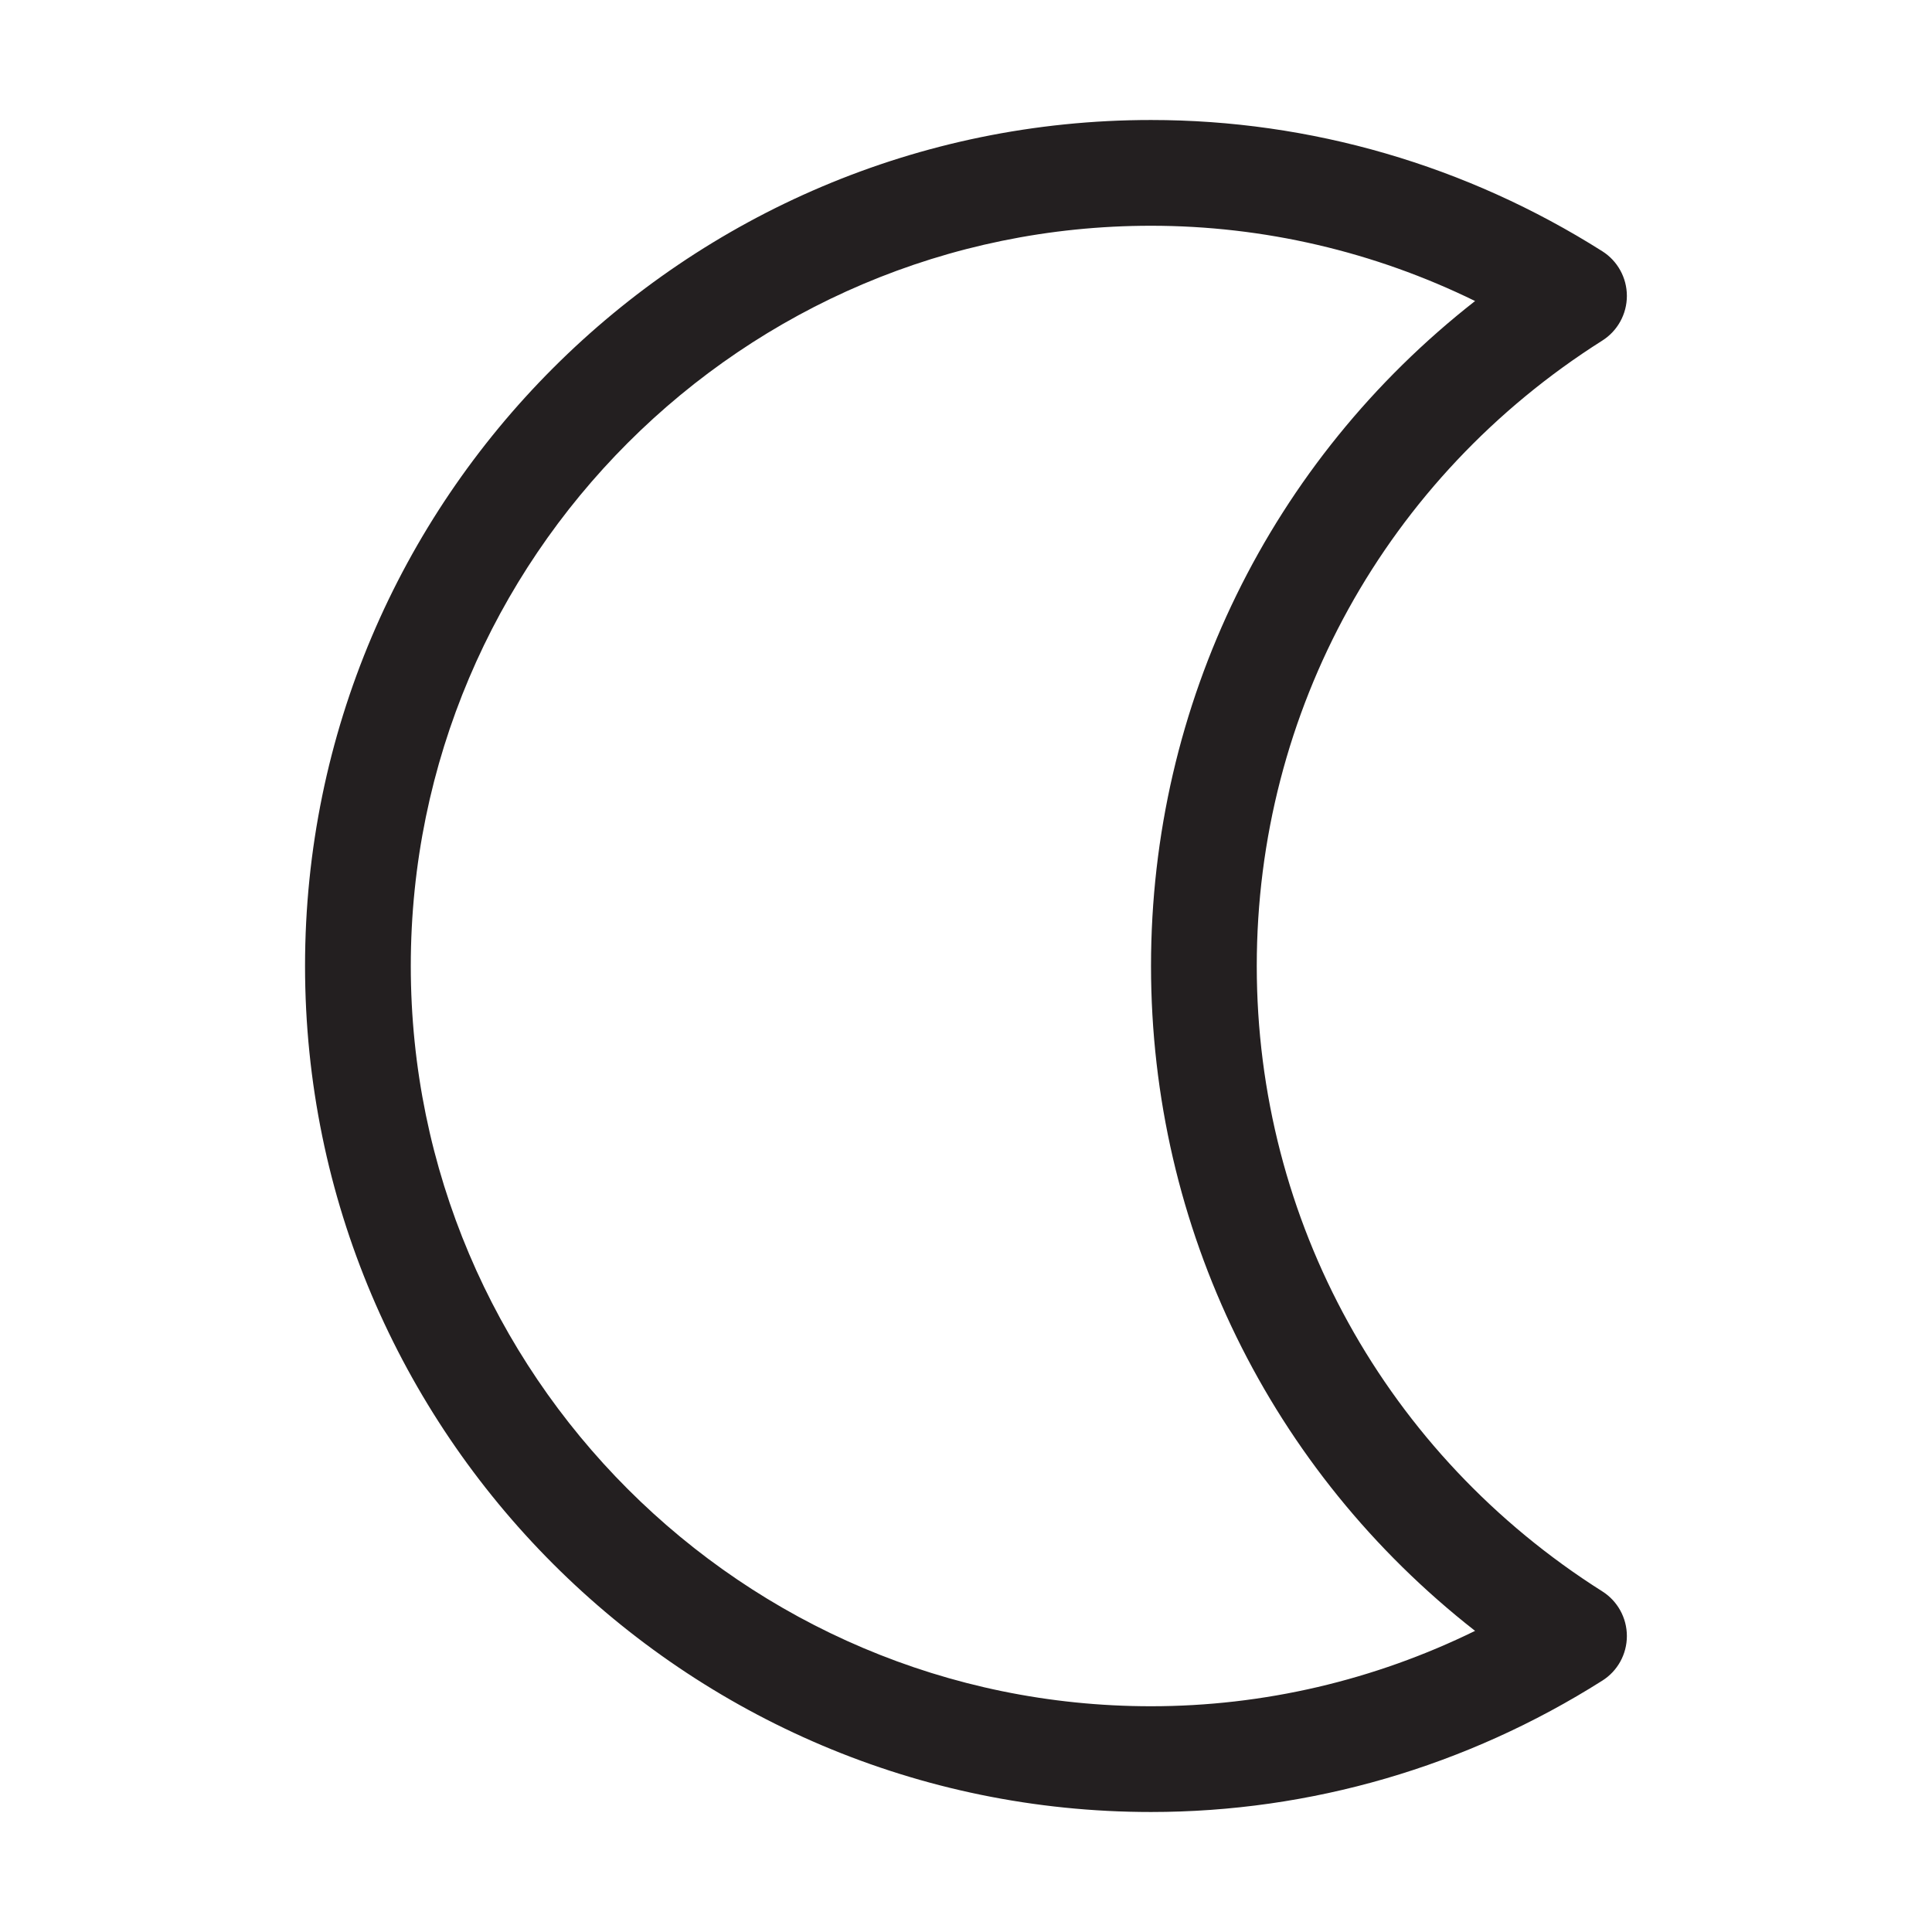
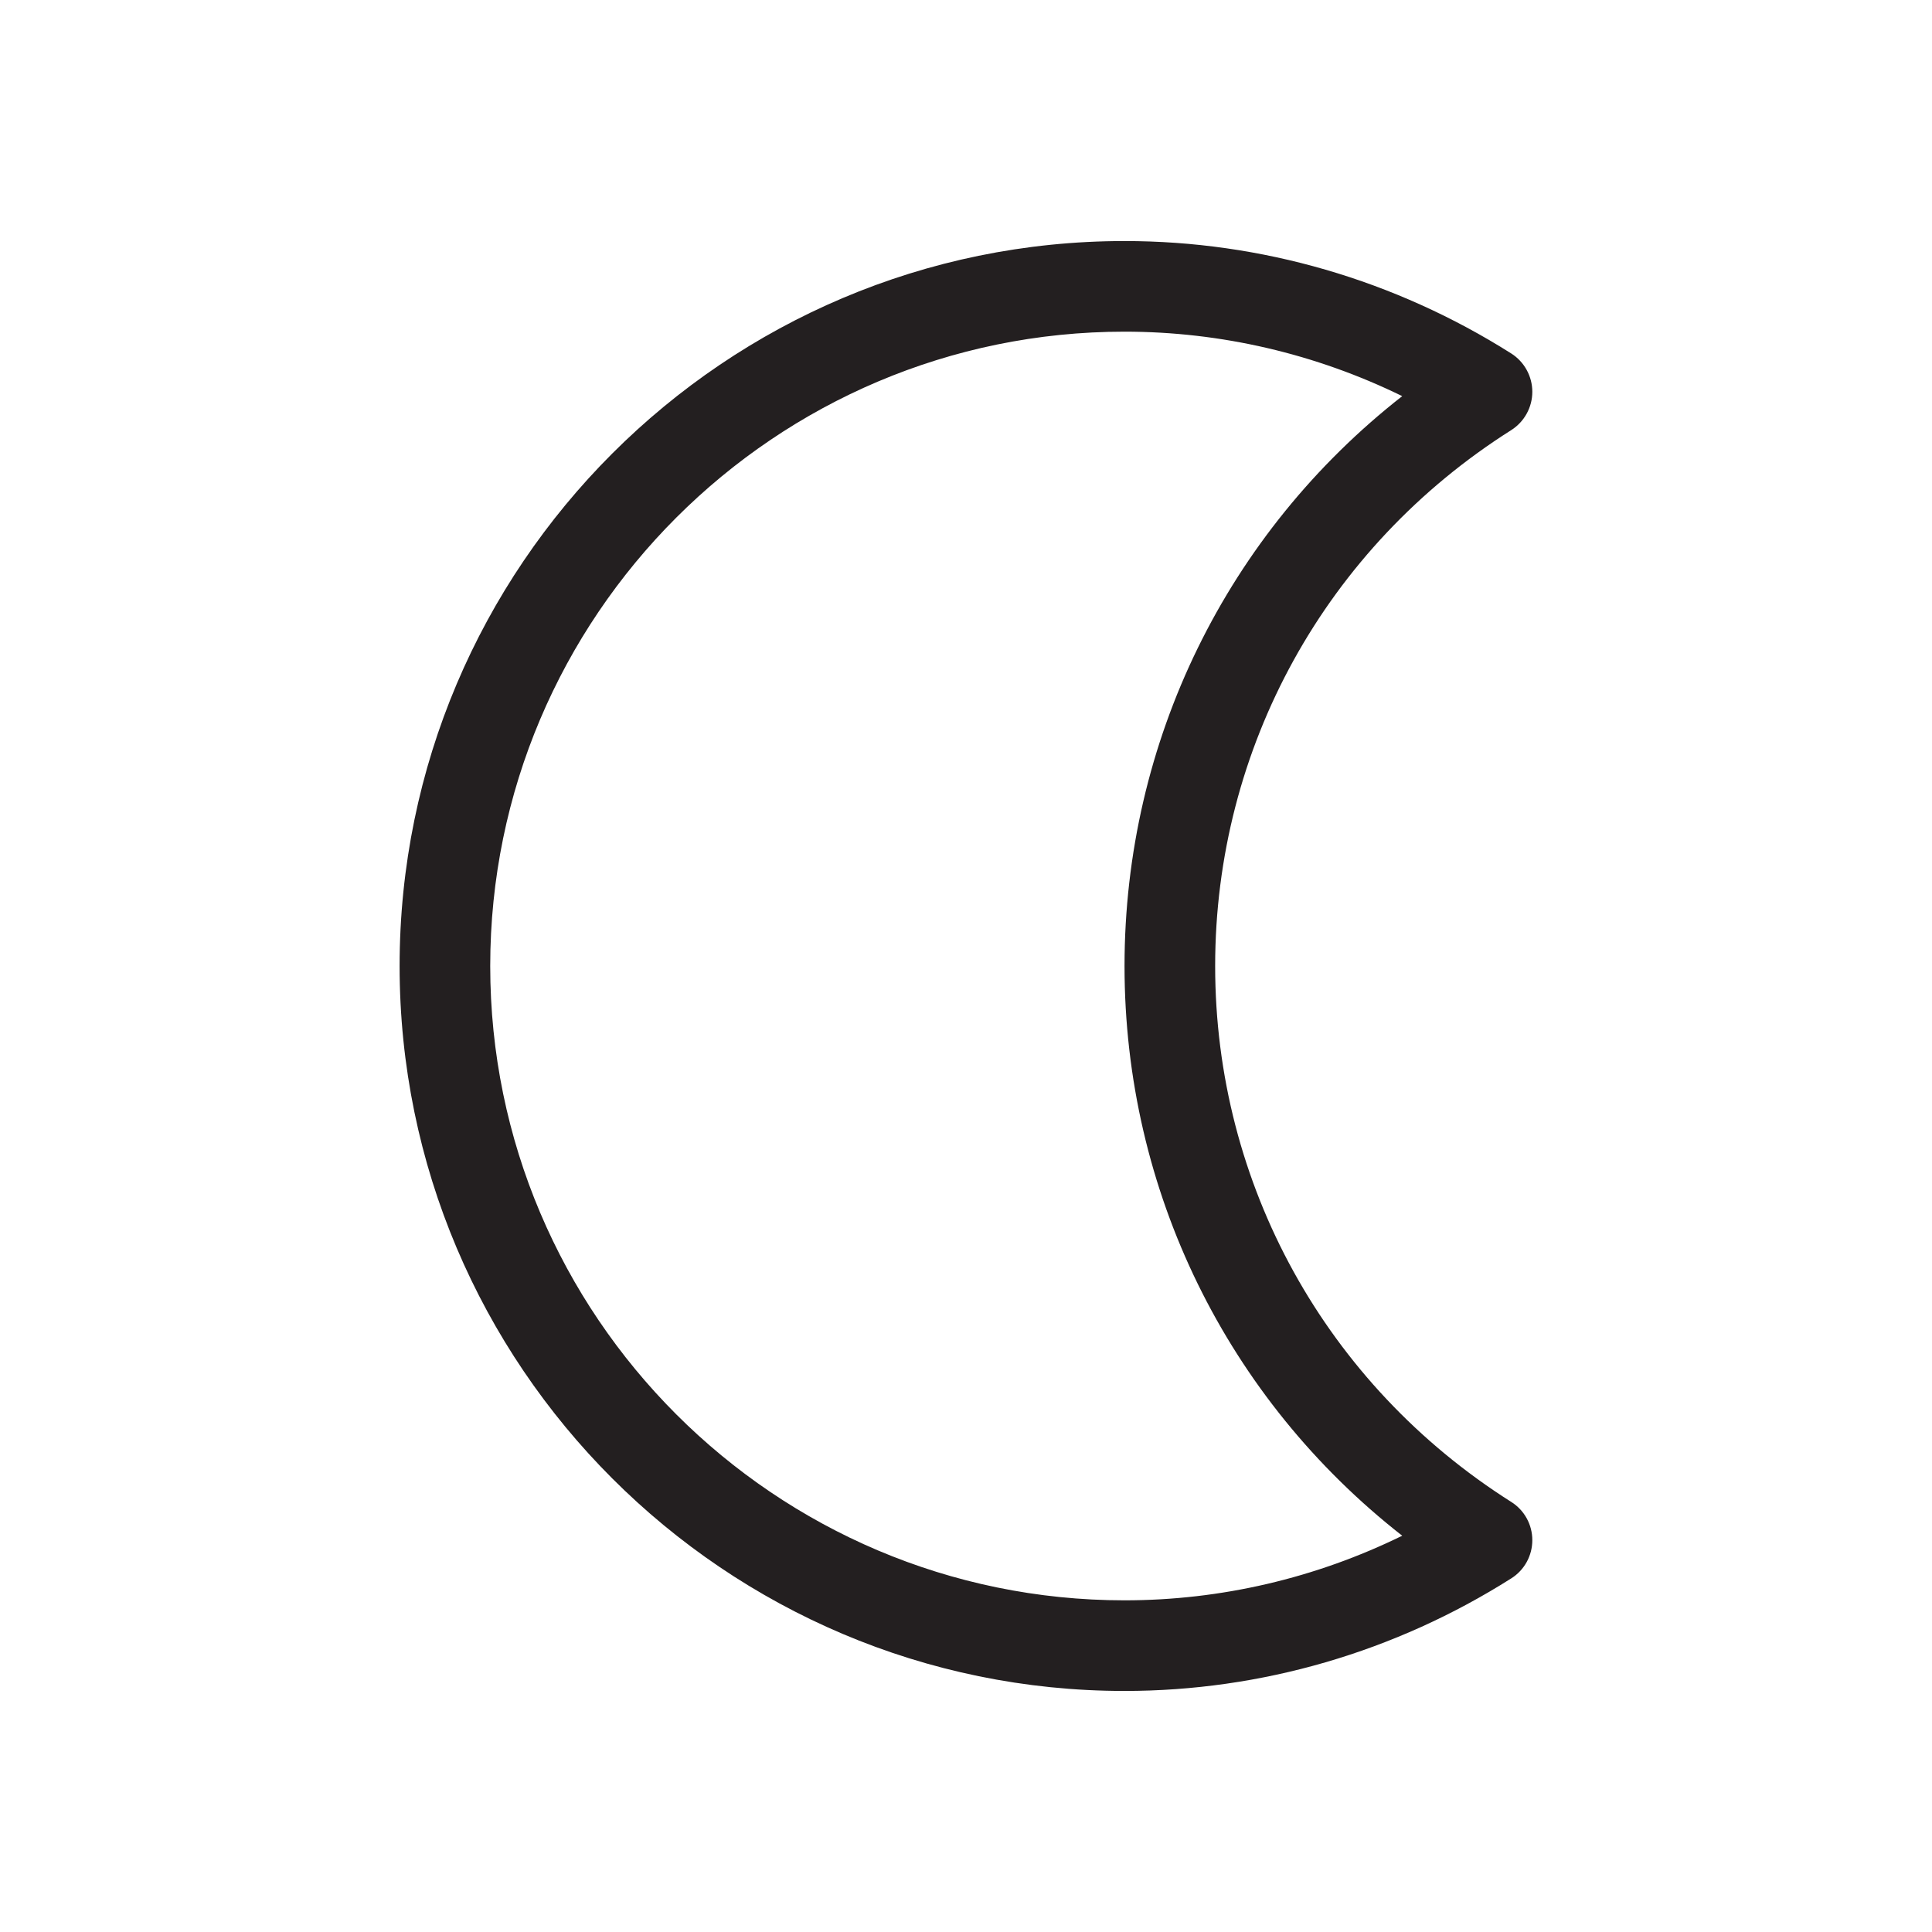
<svg xmlns="http://www.w3.org/2000/svg" version="1.1" id="图形" x="0px" y="0px" width="1000.637px" height="1000.678px" viewBox="15.167 -16.333 1000.637 1000.678" enable-background="new 15.167 -16.333 1000.637 1000.678" xml:space="preserve">
-   <path fill="#231F20" d="M611.335,922.19c82.637,0,163.458-23.534,233.744-68.036c7.91-4.974,12.727-13.693,12.727-23.107  c0-9.385-4.816-18.134-12.727-23.13c-112.059-70.904-178.973-191.995-178.973-323.928c0-131.927,66.914-253.023,178.973-323.922  c7.91-4.996,12.727-13.745,12.727-23.13c0-9.391-4.816-18.134-12.727-23.136c-70.286-44.473-151.107-67.979-233.744-67.979  c-241.604,0-438.172,196.563-438.172,438.166C173.163,725.597,369.732,922.19,611.335,922.19z M611.335,100.594  c58.304,0,115.585,13.398,167.848,38.991c-105.854,82.822-167.848,208.573-167.848,344.403  c0,135.836,61.993,261.581,167.848,344.387c-52.263,25.616-109.544,39.043-167.848,39.043  c-211.384,0-383.401-172.017-383.401-383.43C227.935,272.582,399.951,100.594,611.335,100.594z" />
+   <path fill="#231F20" d="M597.615,859.494c70.816,0,140.079-20.168,200.301-58.302c6.783-4.264,10.913-11.733,10.913-19.801  c0-8.066-4.13-15.539-10.913-19.801c-96.021-60.779-153.358-164.548-153.358-277.575c0-113.072,57.337-216.84,153.358-277.573  c6.783-4.309,10.913-11.826,10.913-19.844c0-8.023-4.13-15.54-10.913-19.849c-60.222-38.086-129.484-58.233-200.301-58.233  c-207.029,0-375.472,168.419-375.472,375.499C222.143,691.008,390.586,859.494,597.615,859.494z M597.615,155.451  c49.964,0,99.051,11.482,143.832,33.391c-90.704,71-143.832,178.754-143.832,295.173c0,116.375,53.128,224.13,143.832,295.081  c-44.781,21.956-93.868,33.463-143.832,33.463c-181.135,0-328.538-147.403-328.538-328.544  C269.077,302.834,416.479,155.451,597.615,155.451z" />
</svg>
